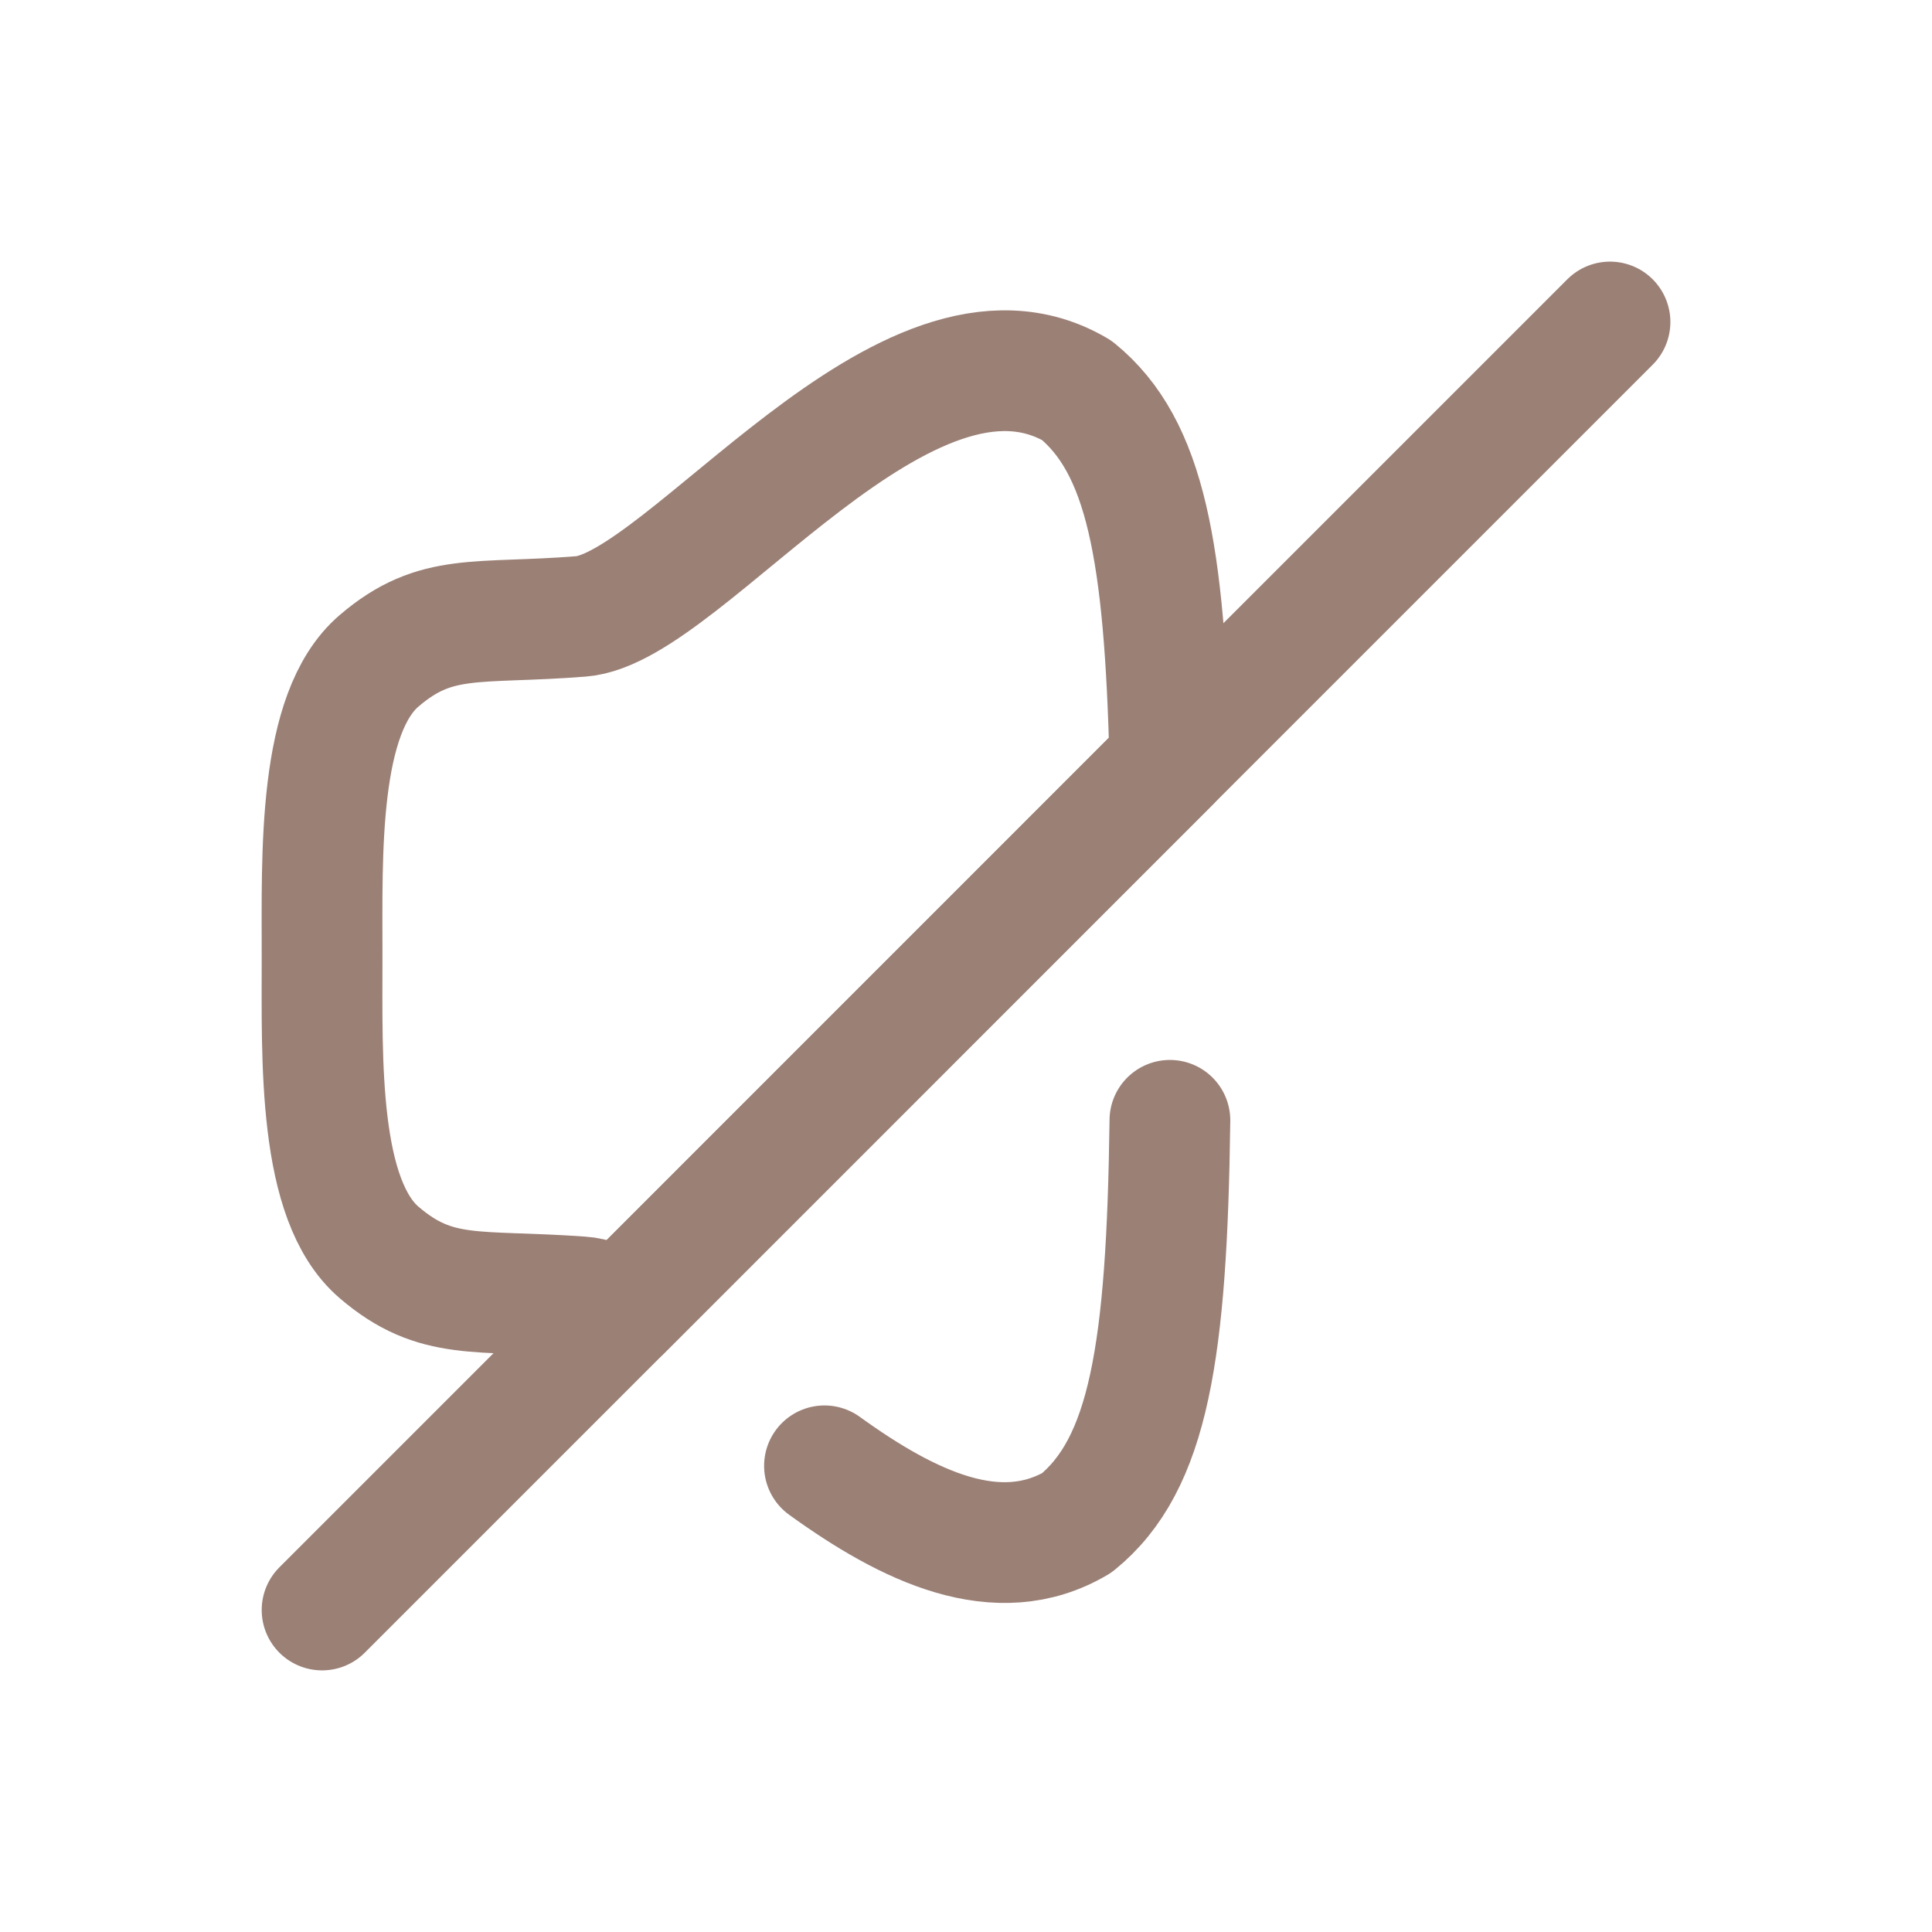
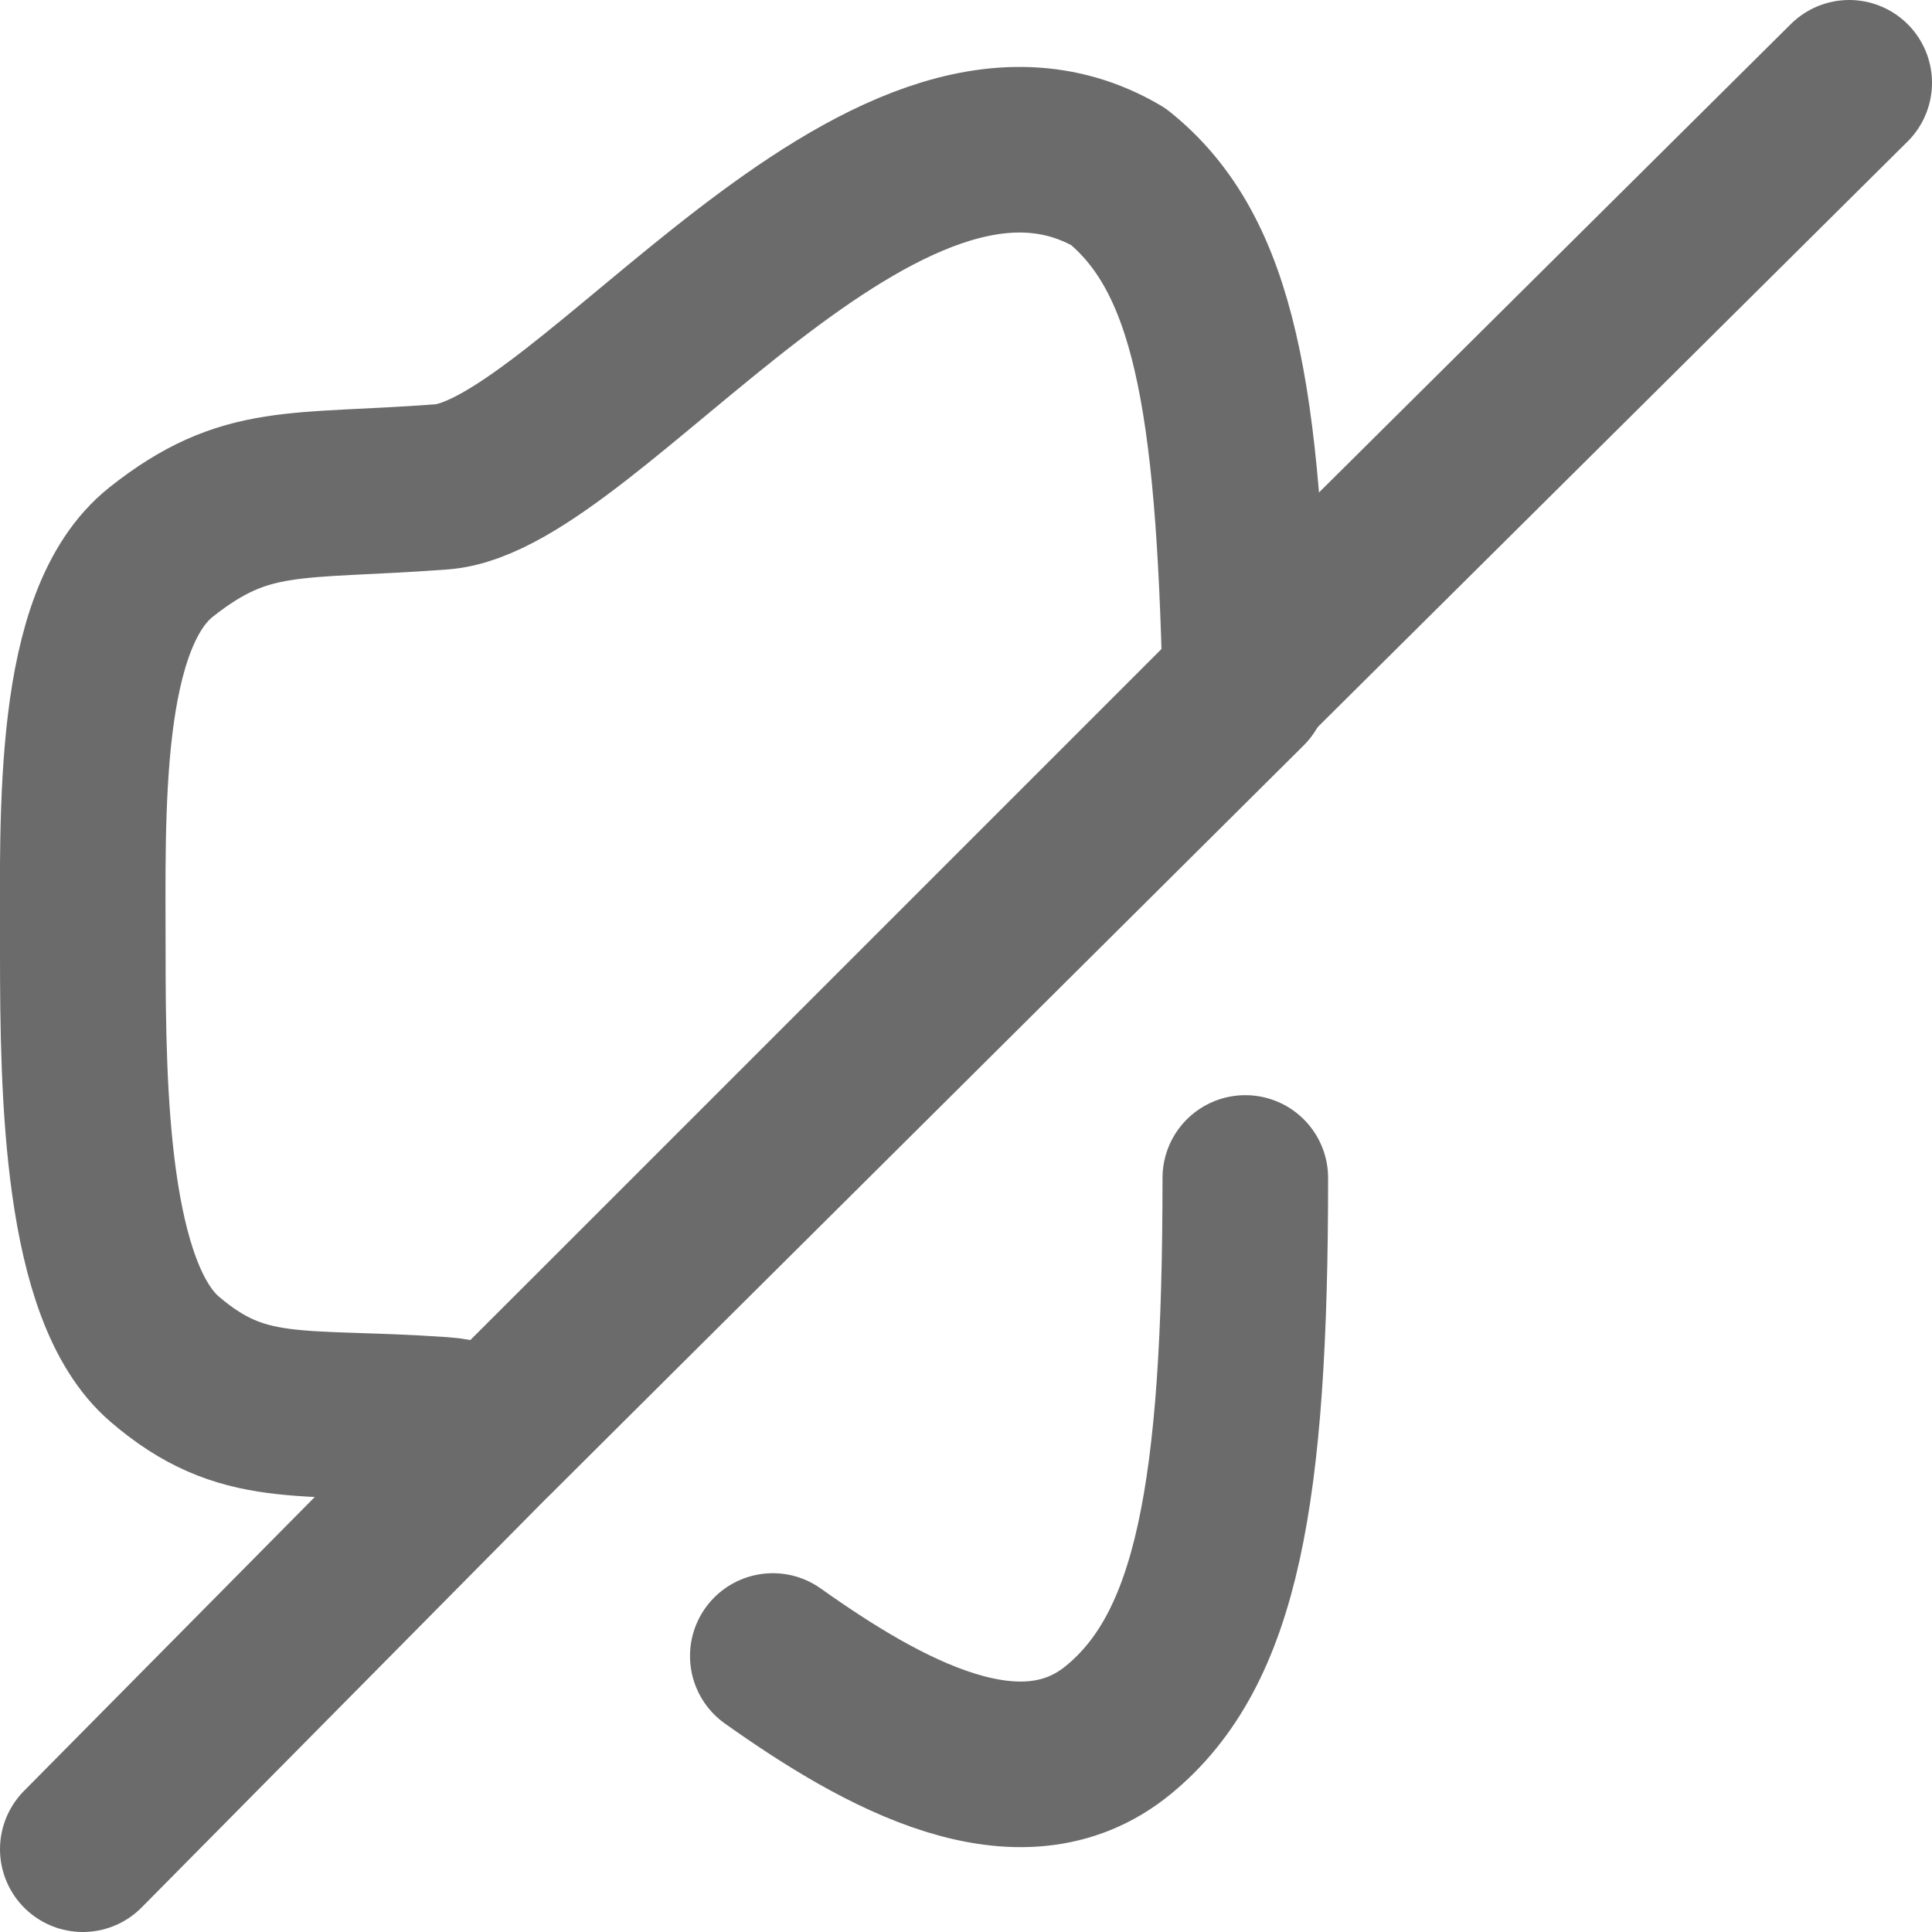
- <svg xmlns="http://www.w3.org/2000/svg" width="24" height="24" viewBox="0 0 24 24" fill="none">
-   <g id="Iconly/Light/Volume Off">
-     <g id="Volume Off">
-       <path id="Stroke 1" fill-rule="evenodd" clip-rule="evenodd" d="M14.533 9.467L7.714 16.287C7.536 16.184 7.368 16.119 7.219 16.11C5.922 16.016 5.419 16.166 4.71 15.559C3.945 14.906 4.001 13.162 4.001 11.883C4.001 10.605 3.945 8.861 4.71 8.208C5.419 7.601 5.922 7.76 7.219 7.657C8.516 7.555 11.258 3.599 13.376 4.849C14.234 5.549 14.467 6.855 14.533 9.467Z" stroke="#9B8076" stroke-width="1.5" stroke-linecap="round" stroke-linejoin="round" />
-       <path id="Stroke 3" d="M14.533 13.917C14.496 16.791 14.272 18.19 13.376 18.918C12.397 19.496 11.287 18.964 10.242 18.209" stroke="#9B8076" stroke-width="1.5" stroke-linecap="round" stroke-linejoin="round" />
-       <path id="Stroke 5" d="M4.001 20L7.714 16.287L14.533 9.467L20 4" stroke="#9B8076" stroke-width="1.5" stroke-linecap="round" stroke-linejoin="round" />
+ <svg xmlns="http://www.w3.org/2000/svg" viewBox="0 0 17.5 17.5">
+   <defs>
+     <style>.cls-1{fill:none;stroke:#6b6b6b;stroke-linecap:round;stroke-linejoin:round;stroke-width:1.5px;}</style>
+   </defs>
+   <g id="Layer_2" data-name="Layer 2">
+     <g id="Layer_1-2" data-name="Layer 1">
+       <g id="Iconly_Light_Volume_Off" data-name="Iconly/Light/Volume Off">
+         <g id="Volume_Off" data-name="Volume Off">
+           <path id="Stroke_1" data-name="Stroke 1" class="cls-1" d="M11.28,6.22,4.46,13A1.05,1.05,0,0,0,4,12.86c-1.3-.09-1.8.06-2.51-.55S.75,9.91.75,8.63.69,5.61,1.46,5,2.67,4.51,4,4.41,8,.35,10.13,1.6C11,2.3,11.22,3.6,11.28,6.22Z" />
+           <path id="Stroke_3" data-name="Stroke 3" class="cls-1" d="M11.28,10.67c0,2.87-.26,4.27-1.15,5S8,15.71,7,15" />
+           <path id="Stroke_5" data-name="Stroke 5" class="cls-1" d="M.75,16.75,4.46,13l6.82-6.82L16.75.75" />
+         </g>
+       </g>
    </g>
  </g>
</svg>
